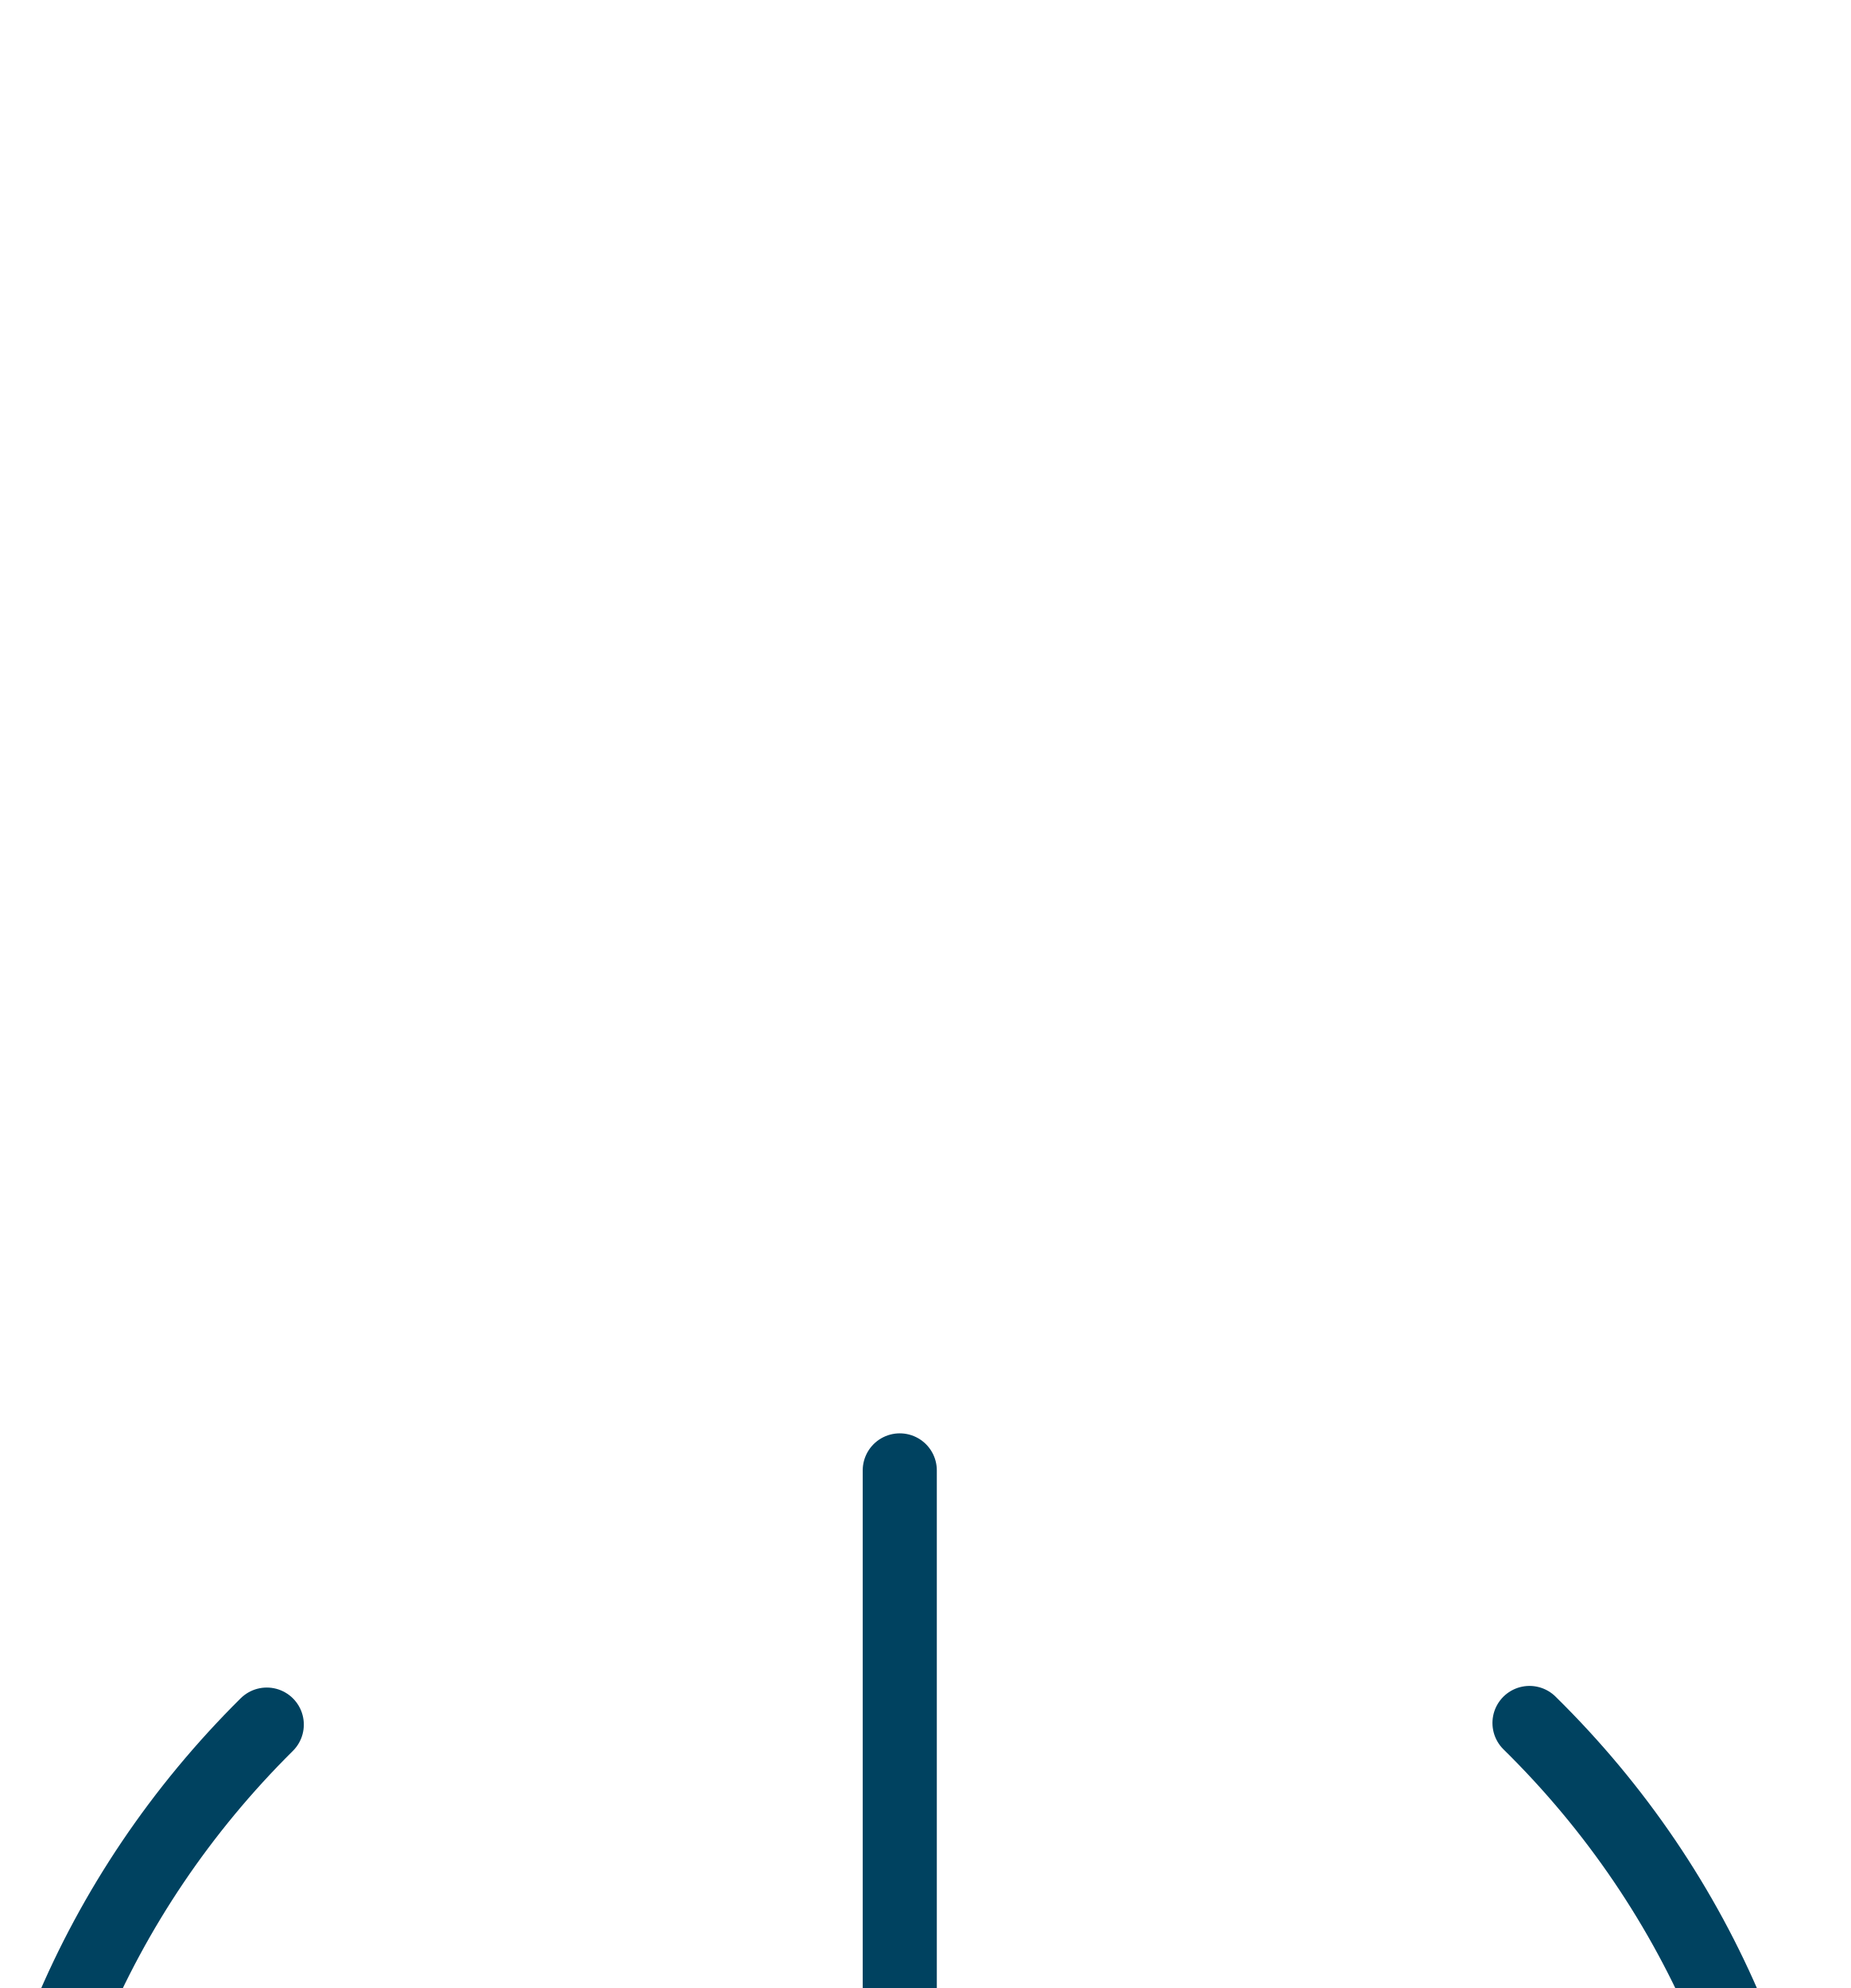
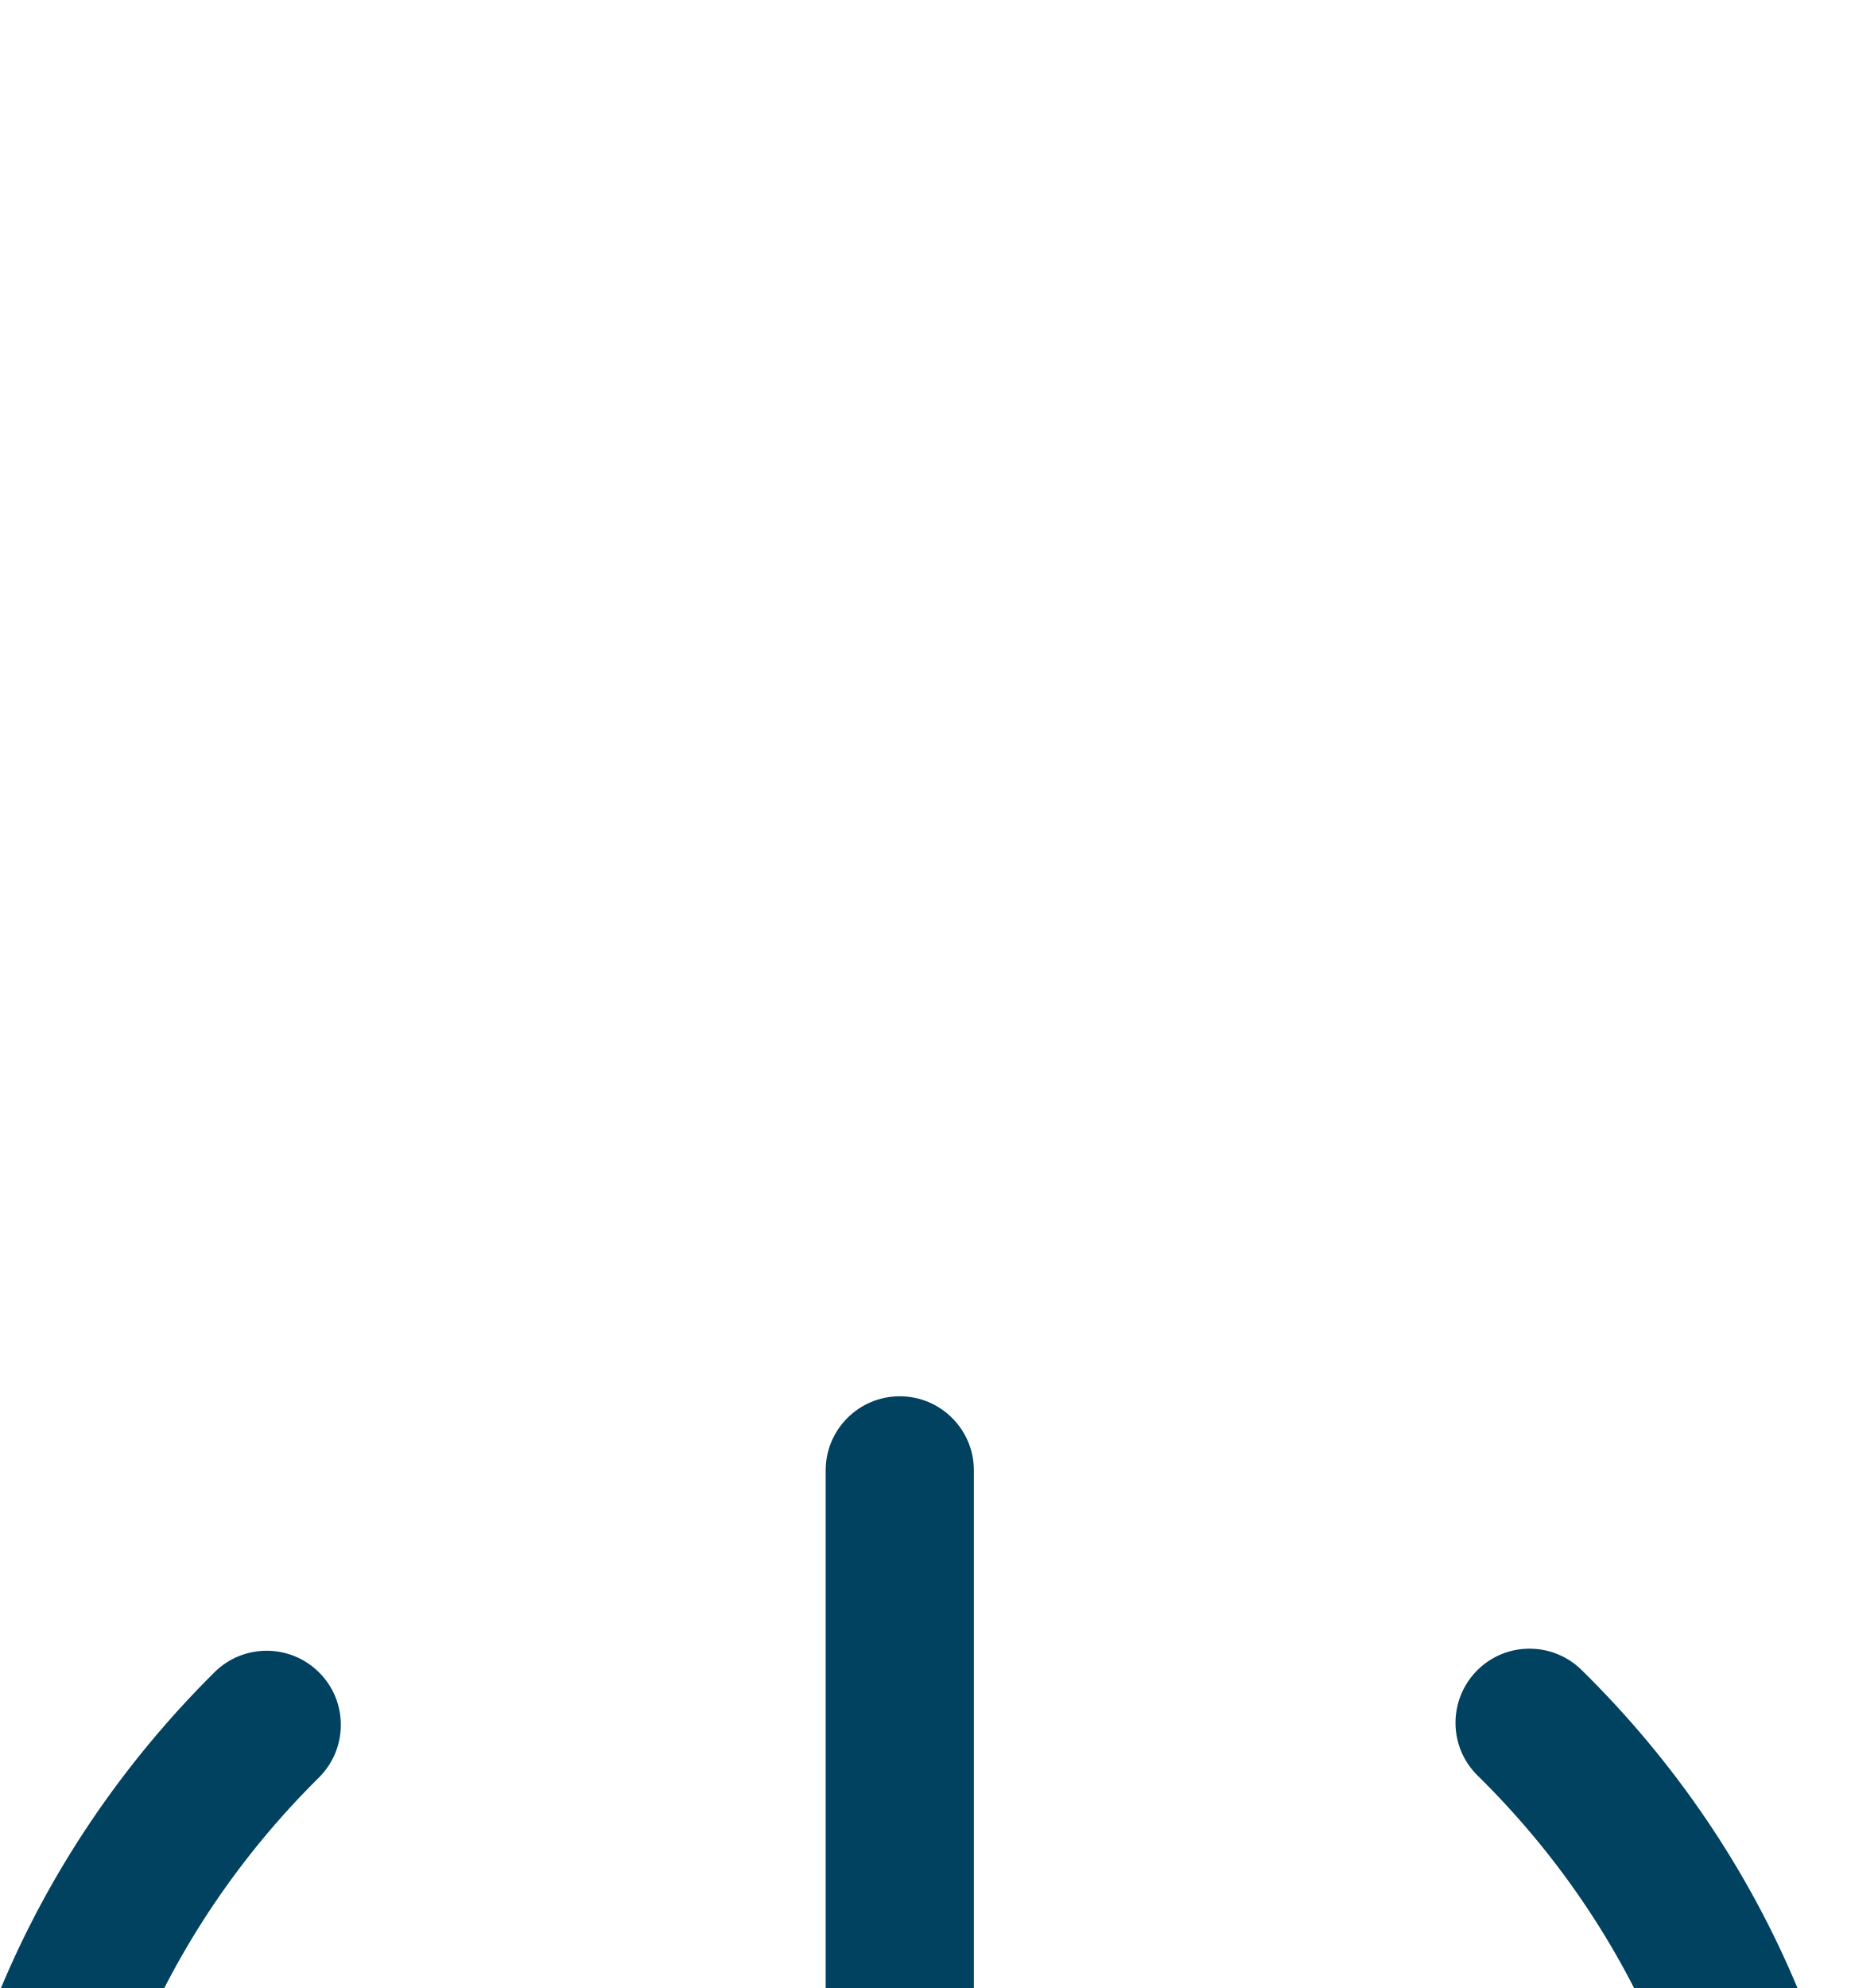
<svg xmlns="http://www.w3.org/2000/svg" version="1.1" id="Ebene_1" x="0px" y="0px" width="12.486px" height="13.412px" viewBox="0 0 12.486 13.412" enable-background="new 0 0 12.486 13.412" xml:space="preserve">
  <g id="Ebene_1_1_" display="none">
-     <path display="inline" fill="#014260" d="M5.74,8.079C5.464,7.71,5.192,7.331,4.905,6.965C4.813,6.848,4.822,6.772,4.9,6.66   c0.5-0.718,1.104-1.322,1.819-1.824c0.127-0.088,0.213-0.103,0.344,0.005c0.354,0.286,0.729,0.552,1.091,0.821   C8.39,5.569,8.617,5.49,8.832,5.385c0.067-0.032,0.13-0.127,0.146-0.203C9.046,4.761,9.1,4.336,9.168,3.915   C9.179,3.854,9.256,3.77,9.314,3.758c0.898-0.186,1.806-0.186,2.708,0.003c0.056,0.013,0.125,0.104,0.135,0.168   c0.07,0.413,0.132,0.828,0.181,1.244c0.02,0.129,0.063,0.203,0.188,0.229c0.021,0.006,0.046,0.013,0.063,0.023   C13.018,5.73,13.374,5.6,13.72,5.26c0.161-0.162,0.378-0.273,0.552-0.426c0.121-0.105,0.205-0.085,0.323-0.003   c0.722,0.502,1.326,1.118,1.837,1.837c0.082,0.118,0.063,0.192-0.021,0.304c-0.256,0.324-0.503,0.654-0.738,0.992   c-0.046,0.063-0.044,0.178-0.025,0.264c0.014,0.088,0.091,0.168,0.104,0.258c0.058,0.367,0.306,0.443,0.623,0.471   c0.323,0.021,0.646,0.083,0.967,0.141c0.06,0.01,0.137,0.077,0.146,0.133c0.188,0.9,0.188,1.809,0.004,2.707   c-0.011,0.063-0.098,0.135-0.159,0.146c-0.413,0.067-0.828,0.133-1.244,0.183c-0.137,0.02-0.215,0.063-0.241,0.198   c-0.017,0.065-0.037,0.14-0.075,0.19c-0.229,0.322-0.139,0.582,0.116,0.854c0.199,0.215,0.354,0.475,0.535,0.703   c0.084,0.104,0.095,0.178,0.021,0.286c-0.517,0.733-1.136,1.354-1.871,1.866c-0.109,0.076-0.188,0.063-0.285-0.02   c-0.323-0.256-0.659-0.494-0.983-0.748c-0.101-0.076-0.177-0.058-0.29-0.029c-0.516,0.119-0.756,0.418-0.742,0.951   c0.006,0.244-0.057,0.494-0.105,0.735c-0.015,0.063-0.1,0.149-0.166,0.165c-0.888,0.175-1.774,0.178-2.663-0.003   c-0.063-0.017-0.146-0.104-0.158-0.171C9.103,16.83,9.054,16.412,8.982,16c-0.02-0.084-0.103-0.174-0.177-0.229   c-0.456-0.316-0.855-0.229-1.229,0.166c-0.154,0.162-0.364,0.271-0.533,0.414c-0.104,0.092-0.182,0.074-0.285,0.004   c-0.729-0.506-1.347-1.125-1.854-1.854c-0.082-0.115-0.072-0.193,0.015-0.309c0.255-0.318,0.503-0.649,0.738-0.986   c0.046-0.064,0.043-0.182,0.029-0.268c-0.02-0.088-0.096-0.168-0.104-0.256c-0.05-0.371-0.302-0.447-0.62-0.471   c-0.313-0.023-0.632-0.078-0.941-0.139c-0.068-0.016-0.163-0.096-0.18-0.156c-0.181-0.896-0.183-1.79,0.001-2.688   c0.017-0.062,0.103-0.137,0.16-0.146C4.415,9.021,4.839,8.97,5.26,8.897C5.335,8.886,5.43,8.823,5.462,8.755   C5.567,8.539,5.646,8.312,5.74,8.079z M10.624,7.996c-1.408-0.001-2.544,1.14-2.542,2.552c0.002,1.396,1.134,2.53,2.536,2.532   c1.401,0.004,2.565-1.158,2.552-2.554C13.157,9.132,12.017,7.998,10.624,7.996z" />
+     <path display="inline" fill="#014260" d="M5.74,8.079C5.464,7.71,5.192,7.331,4.905,6.965C4.813,6.848,4.822,6.772,4.9,6.66   c0.5-0.718,1.104-1.322,1.819-1.824c0.127-0.088,0.213-0.103,0.344,0.005c0.354,0.286,0.729,0.552,1.091,0.821   C8.39,5.569,8.617,5.49,8.832,5.385c0.067-0.032,0.13-0.127,0.146-0.203C9.046,4.761,9.1,4.336,9.168,3.915   C9.179,3.854,9.256,3.77,9.314,3.758c0.897-0.186,1.806-0.186,2.708,0.003c0.056,0.013,0.125,0.104,0.135,0.168   c0.07,0.413,0.132,0.828,0.181,1.244c0.021,0.129,0.063,0.203,0.188,0.229c0.021,0.006,0.046,0.013,0.063,0.023   C13.018,5.73,13.374,5.6,13.72,5.26c0.16-0.162,0.378-0.273,0.552-0.426c0.121-0.105,0.205-0.085,0.323-0.003   c0.722,0.502,1.325,1.118,1.837,1.837c0.082,0.118,0.063,0.192-0.021,0.304c-0.256,0.324-0.503,0.654-0.738,0.992   c-0.046,0.063-0.044,0.178-0.024,0.264c0.014,0.088,0.091,0.168,0.104,0.258c0.059,0.367,0.307,0.443,0.623,0.472   c0.323,0.021,0.646,0.083,0.967,0.142c0.061,0.01,0.138,0.076,0.146,0.133c0.188,0.899,0.188,1.809,0.004,2.707   c-0.011,0.063-0.098,0.135-0.159,0.146c-0.413,0.067-0.828,0.133-1.244,0.183c-0.137,0.021-0.215,0.063-0.24,0.198   c-0.018,0.065-0.037,0.14-0.075,0.19c-0.229,0.322-0.14,0.582,0.116,0.854c0.198,0.215,0.354,0.475,0.534,0.703   c0.084,0.104,0.096,0.178,0.021,0.286c-0.517,0.733-1.136,1.354-1.871,1.866c-0.109,0.076-0.188,0.063-0.285-0.02   c-0.323-0.257-0.659-0.494-0.982-0.748c-0.102-0.076-0.178-0.059-0.29-0.029c-0.517,0.119-0.757,0.418-0.742,0.951   c0.006,0.244-0.058,0.494-0.105,0.734c-0.015,0.063-0.1,0.148-0.166,0.165c-0.888,0.175-1.773,0.179-2.663-0.003   c-0.063-0.018-0.146-0.104-0.157-0.171C9.103,16.83,9.054,16.412,8.982,16c-0.021-0.084-0.104-0.174-0.177-0.229   c-0.456-0.315-0.855-0.229-1.229,0.166c-0.154,0.162-0.364,0.271-0.533,0.414c-0.104,0.092-0.182,0.074-0.285,0.004   c-0.729-0.506-1.347-1.125-1.854-1.854c-0.082-0.115-0.072-0.193,0.015-0.309c0.255-0.318,0.503-0.649,0.738-0.986   c0.046-0.064,0.043-0.182,0.029-0.268c-0.021-0.088-0.097-0.168-0.104-0.256c-0.05-0.371-0.302-0.447-0.62-0.472   c-0.313-0.022-0.632-0.078-0.94-0.14c-0.068-0.016-0.163-0.096-0.181-0.155c-0.181-0.896-0.183-1.79,0.001-2.688   c0.018-0.062,0.104-0.137,0.16-0.146C4.415,9.021,4.839,8.97,5.26,8.897C5.335,8.886,5.43,8.823,5.462,8.755   C5.567,8.539,5.646,8.312,5.74,8.079z M10.624,7.996c-1.408-0.001-2.544,1.14-2.542,2.552c0.002,1.396,1.134,2.53,2.536,2.532   c1.401,0.004,2.565-1.158,2.552-2.554C13.157,9.132,12.017,7.998,10.624,7.996z" />
    <g display="inline">
      <g>
        <g>
-           <path fill="#014260" d="M16.455,17.196c0,0.47-0.383,0.853-0.851,0.853H5.85c-0.471,0-0.854-0.383-0.854-0.853v-3.118      c0-0.47,0.228-0.853,0.5-0.853c0.275,0,0.5,0.383,0.5,0.853v2.118c0,0.47,0.383,0.853,0.854,0.853h7.754      c0.468,0,0.851-0.383,0.851-0.853V5.326c0-0.47-0.383-0.853-0.851-0.853H6.85c-0.471,0-0.854,0.383-0.854,0.853v2.042      c0,0.468-0.225,0.852-0.5,0.852c-0.272,0-0.5-0.384-0.5-0.852V4.326c0-0.47,0.383-0.853,0.854-0.853h9.754      c0.468,0,0.851,0.383,0.851,0.853V17.196z" />
+           <path fill="#014260" d="M16.455,17.196c0,0.47-0.383,0.853-0.851,0.853H5.85c-0.472,0-0.854-0.383-0.854-0.853v-3.118      c0-0.47,0.229-0.853,0.5-0.853c0.275,0,0.5,0.383,0.5,0.853v2.118c0,0.47,0.383,0.853,0.854,0.853h7.754      c0.468,0,0.851-0.383,0.851-0.853V5.326c0-0.47-0.383-0.853-0.851-0.853H6.85c-0.472,0-0.854,0.383-0.854,0.853v2.042      c0,0.468-0.225,0.852-0.5,0.852c-0.271,0-0.5-0.384-0.5-0.852V4.326c0-0.47,0.383-0.853,0.854-0.853h9.754      c0.468,0,0.851,0.383,0.851,0.853V17.196z" />
        </g>
      </g>
    </g>
    <g id="Pfeil_25" display="inline">
      <g>
        <g>
          <g>
-             <path fill="#014260" d="M14.478,10.463c0-0.468-0.383-0.853-0.853-0.853H10.84c-0.468,0-0.851-0.383-0.851-0.852V7.128       c0-0.468-0.332-0.66-0.736-0.426l-6.147,3.545c-0.405,0.232-0.405,0.613,0,0.85l6.147,3.545       c0.404,0.232,0.736,0.041,0.736-0.427v-1.633c0-0.47,0.383-0.853,0.851-0.853h2.786c0.47,0,0.853-0.383,0.853-0.852V10.463z" />
+             <path fill="#014260" d="M14.478,10.463c0-0.468-0.383-0.853-0.854-0.853H10.84c-0.468,0-0.851-0.383-0.851-0.853v-1.63       c0-0.468-0.332-0.66-0.736-0.426l-6.146,3.545c-0.405,0.232-0.405,0.613,0,0.85l6.146,3.545       c0.404,0.232,0.736,0.041,0.736-0.427v-1.633c0-0.47,0.383-0.853,0.851-0.853h2.786c0.471,0,0.854-0.383,0.854-0.853       L14.478,10.463L14.478,10.463z" />
          </g>
        </g>
      </g>
    </g>
  </g>
  <g>
-     <path fill="none" stroke="#004260" stroke-width="0.5" stroke-linecap="round" stroke-miterlimit="10" d="M10.32,11.624   c1.168,1.148,1.812,2.688,1.812,4.324c0.001,3.347-2.721,6.068-6.064,6.068C2.721,22.017,0,19.295,0,15.948   c0-1.631,0.641-3.164,1.8-4.313" />
-     <path fill="none" stroke="#004260" stroke-width="0.5" stroke-linecap="round" stroke-miterlimit="10" d="M10.32,11.624" />
-     <path fill="none" stroke="#004260" stroke-width="0.5" stroke-linecap="round" stroke-miterlimit="10" d="M1.8,11.636" />
+     <g>
+       <path fill="#004260" d="M6.068,22.517c-3.622,0-6.568-2.946-6.568-6.568c0-1.765,0.692-3.422,1.948-4.668    c0.196-0.194,0.513-0.192,0.707,0.004c0.194,0.195,0.193,0.512-0.003,0.707C1.086,13.047,0.5,14.452,0.5,15.948    c0,3.07,2.498,5.568,5.568,5.568c1.483,0,2.88-0.58,3.932-1.633c1.053-1.053,1.632-2.45,1.632-3.936    c0-1.505-0.59-2.914-1.662-3.968c-0.197-0.193-0.199-0.51-0.006-0.707s0.51-0.199,0.707-0.006    c1.265,1.243,1.961,2.905,1.961,4.681c0.001,1.752-0.683,3.4-1.924,4.643S7.819,22.517,6.068,22.517z" />
+     </g>
+     <g>
+       <path fill="none" stroke="#004260" stroke-linecap="round" stroke-miterlimit="10" d="M10.32,11.624" />
+     </g>
+     <g>
+       <path fill="none" stroke="#004260" stroke-linecap="round" stroke-miterlimit="10" d="M1.8,11.636" />
+     </g>
  </g>
  <g>
-     <path fill="none" stroke="#004260" stroke-width="0.5" stroke-linecap="round" stroke-miterlimit="10" d="M6.071,9.92v5.751" />
+     <g>
+       <path fill="#004260" d="M6.071,16.171c-0.276,0-0.5-0.224-0.5-0.5V9.92c0-0.276,0.224-0.5,0.5-0.5s0.5,0.224,0.5,0.5v5.751    C6.571,15.947,6.347,16.171,6.071,16.171z" />
+     </g>
  </g>
</svg>
